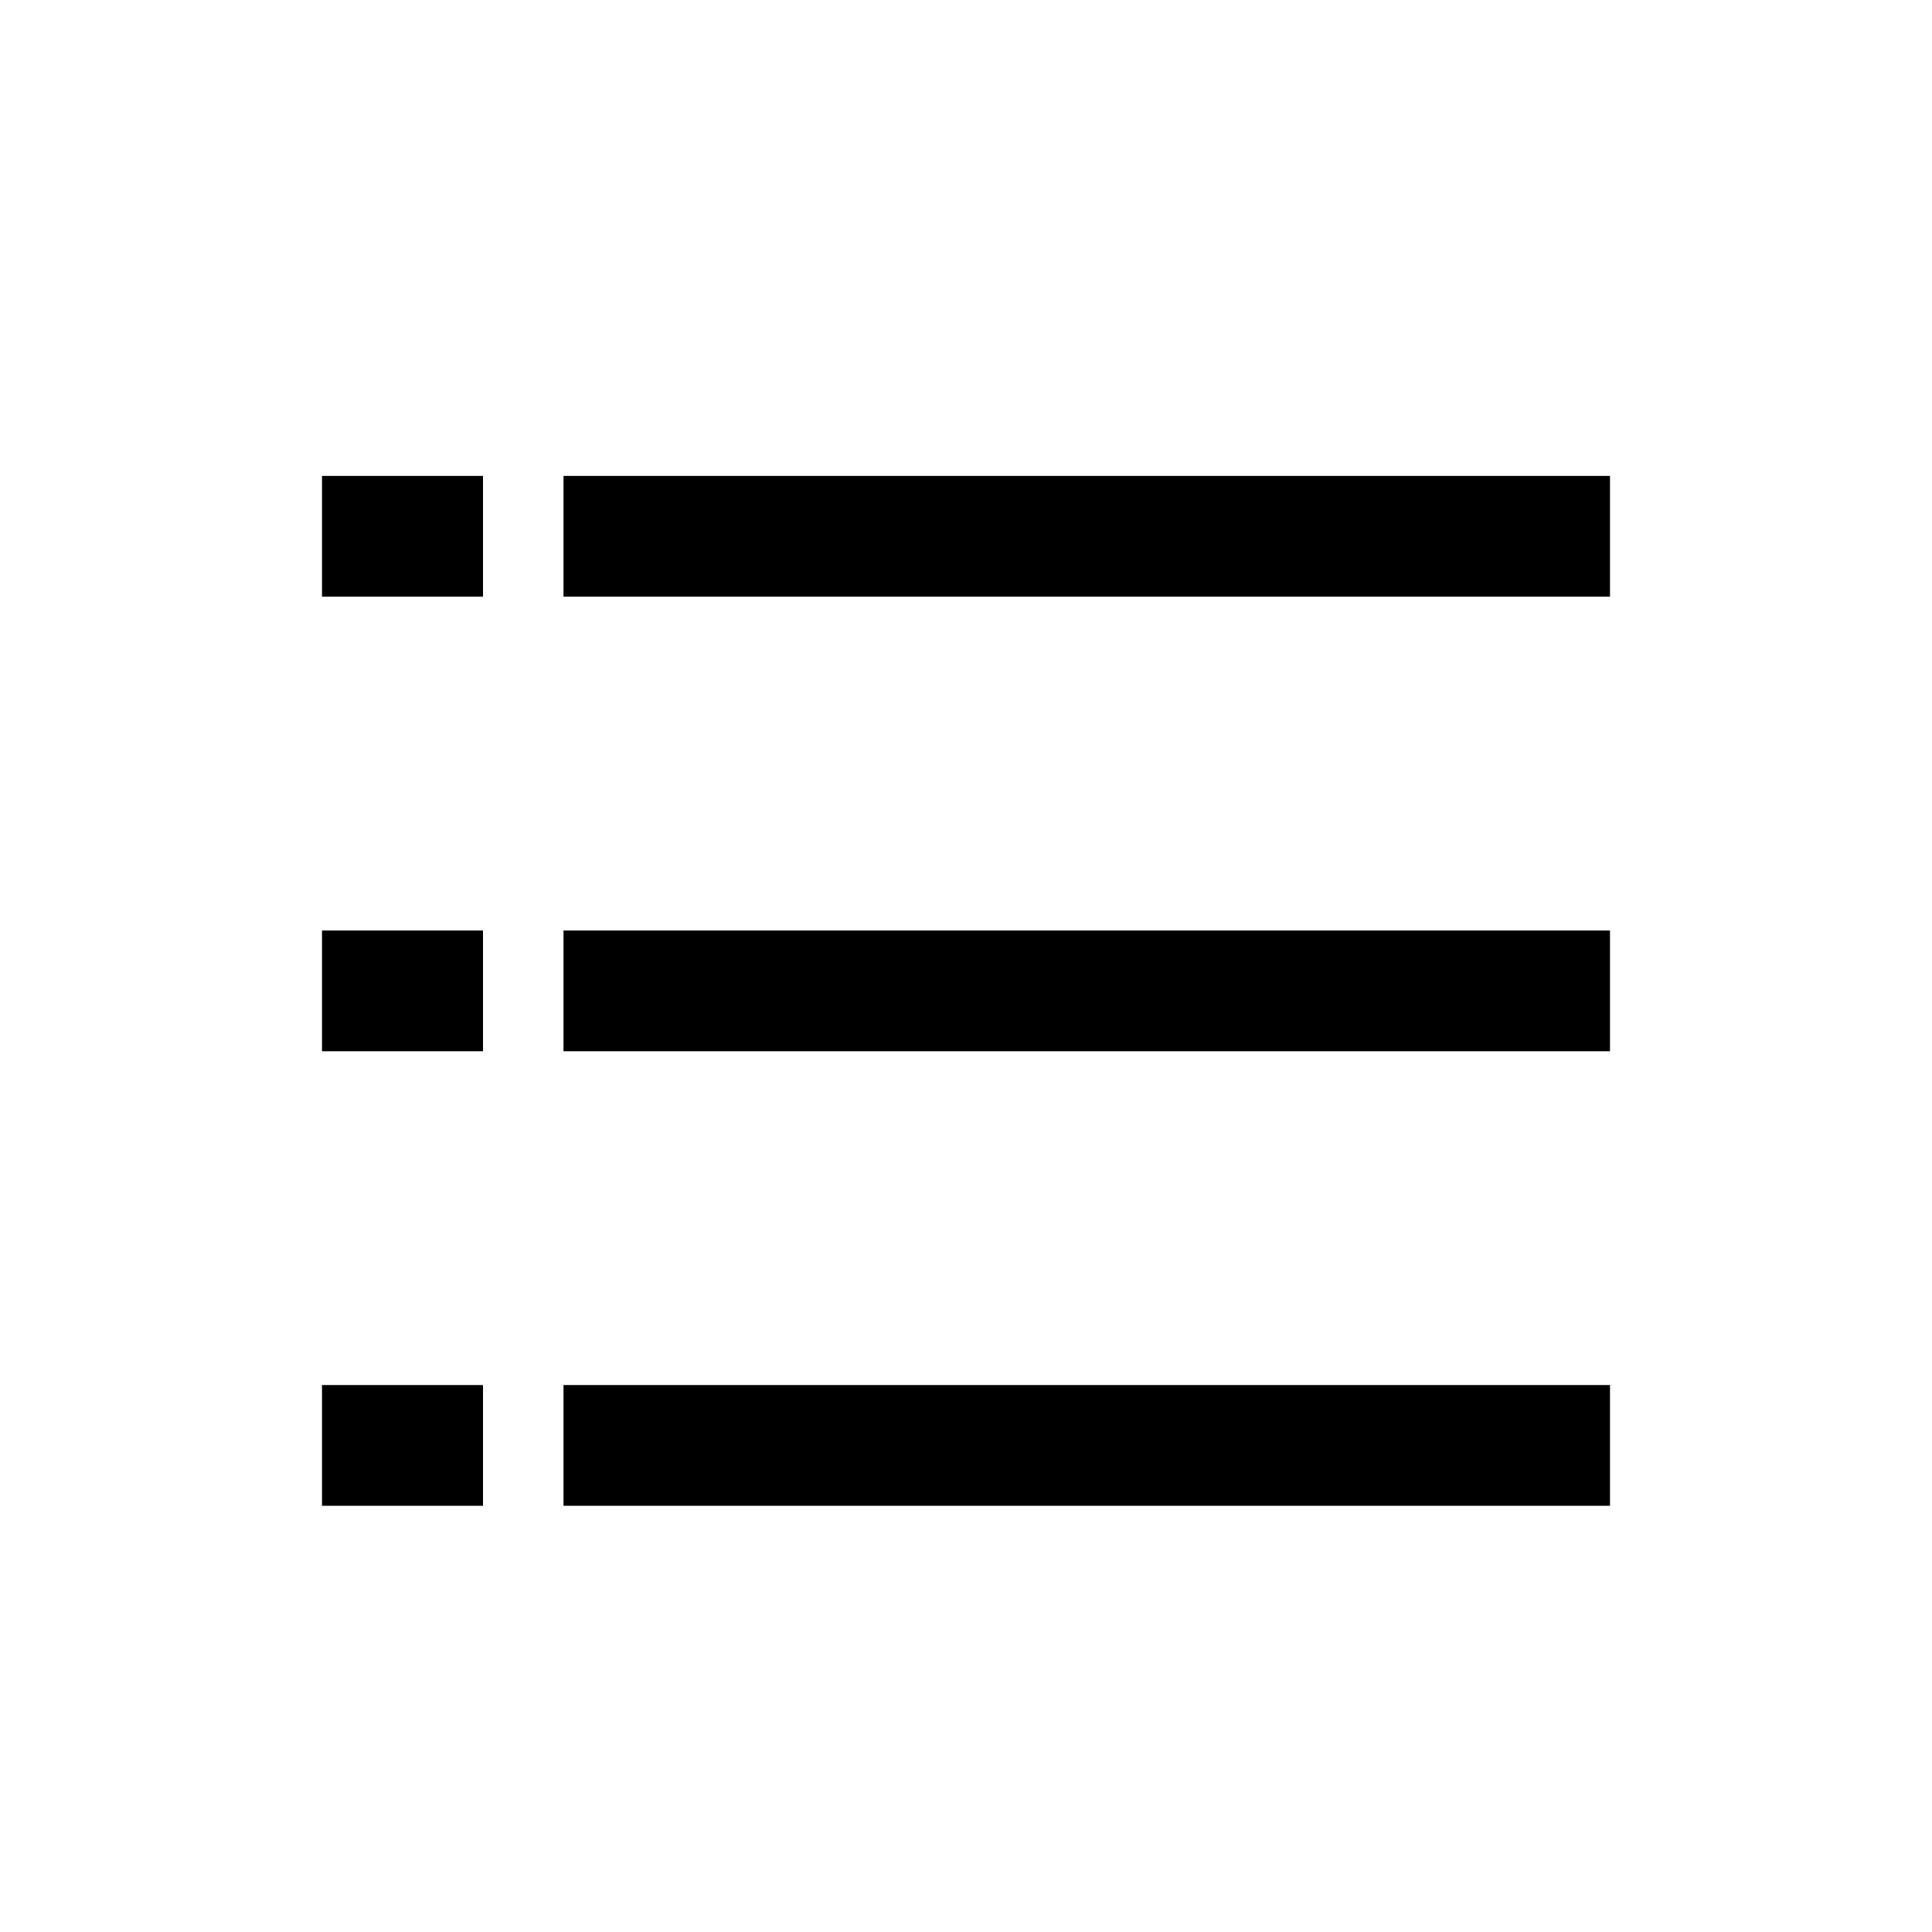
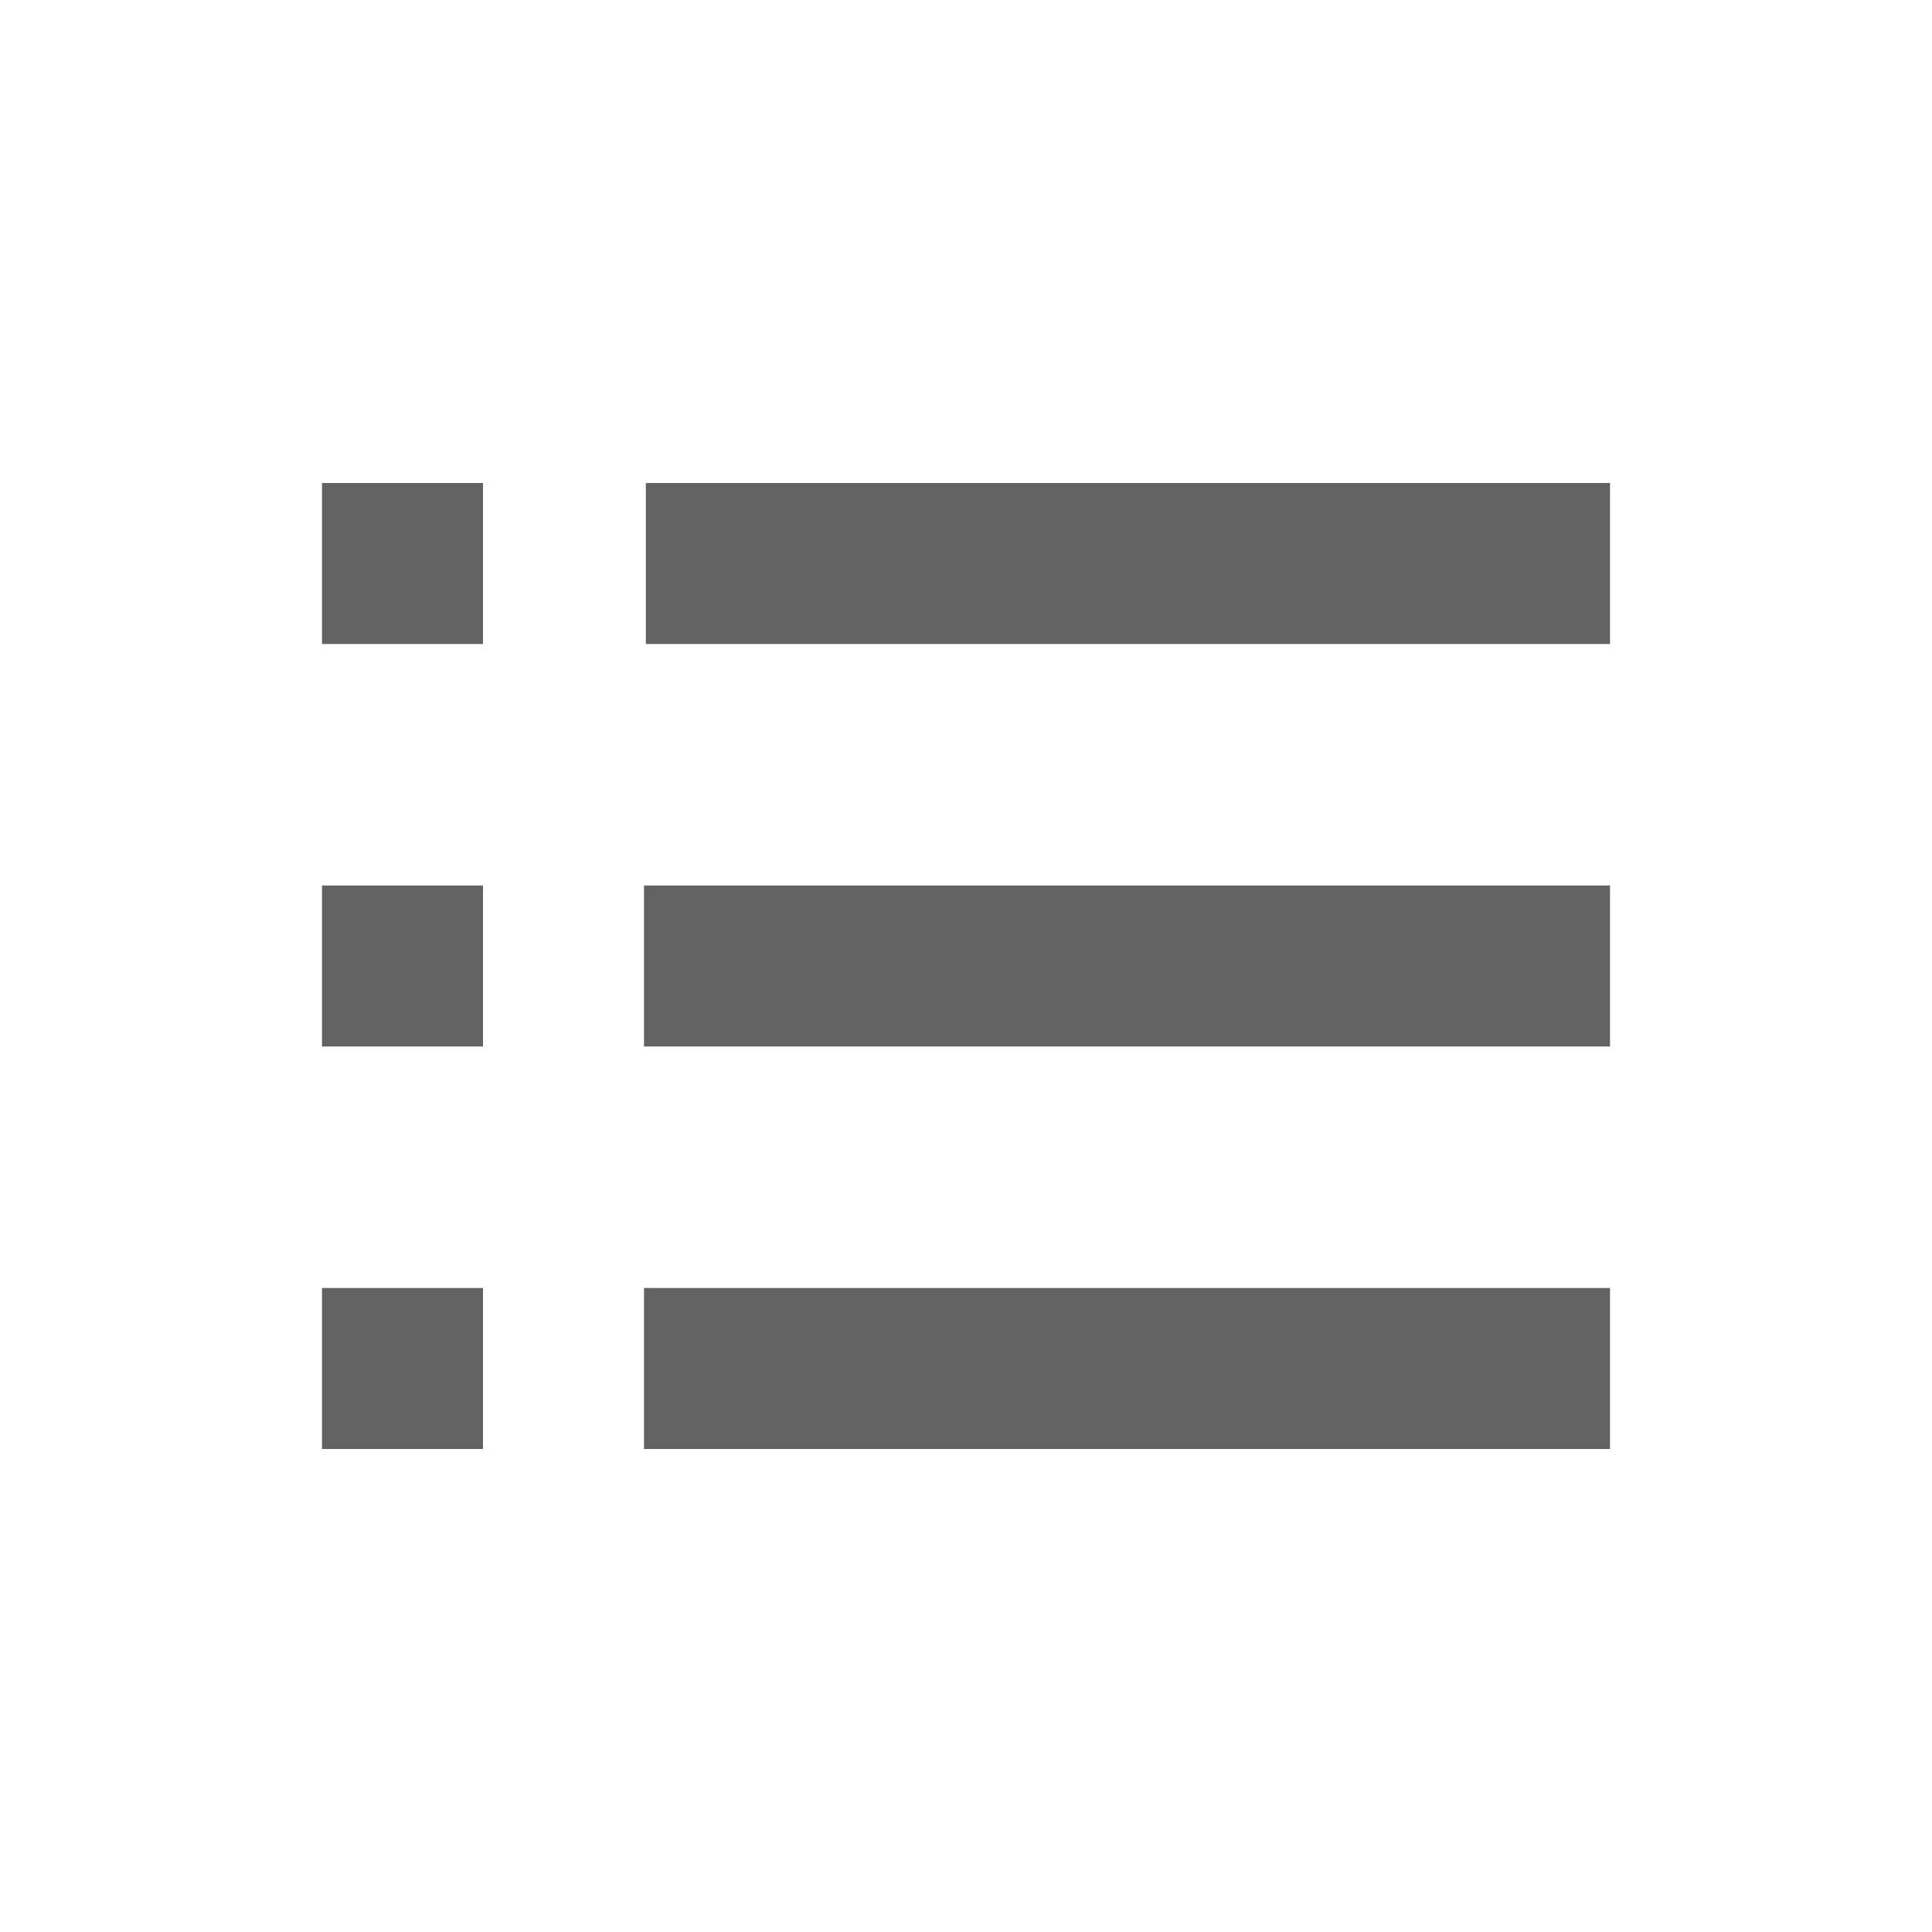
- <svg xmlns="http://www.w3.org/2000/svg" t="1611388983670" class="icon" viewBox="0 0 1024 1024" version="1.1" p-id="7553" width="32" height="32">
-   <defs>
-     <style type="text/css" />
-   </defs>
-   <path d="M256 734.101v64H170.667v-64h85.333z m597.333 0v64H298.667v-64h554.667zM256 493.184v64H170.667v-64h85.333z m597.333 0v64H298.667v-64h554.667zM256 252.245v64H170.667v-64h85.333z m597.333 0v64H298.667v-64h554.667z" p-id="7554" />
+ <svg xmlns="http://www.w3.org/2000/svg" aria-hidden="true" focusable="false" width="1em" height="1em" style="-ms-transform: rotate(360deg); -webkit-transform: rotate(360deg); transform: rotate(360deg);" preserveAspectRatio="xMidYMid meet" viewBox="0 0 24 24">
+   <path d="M4 6h2v2H4zm0 5h2v2H4zm0 5h2v2H4zm16-8V6H8.023v2H18.8zM8 11h12v2H8zm0 5h12v2H8z" fill="#626262" />
</svg>
